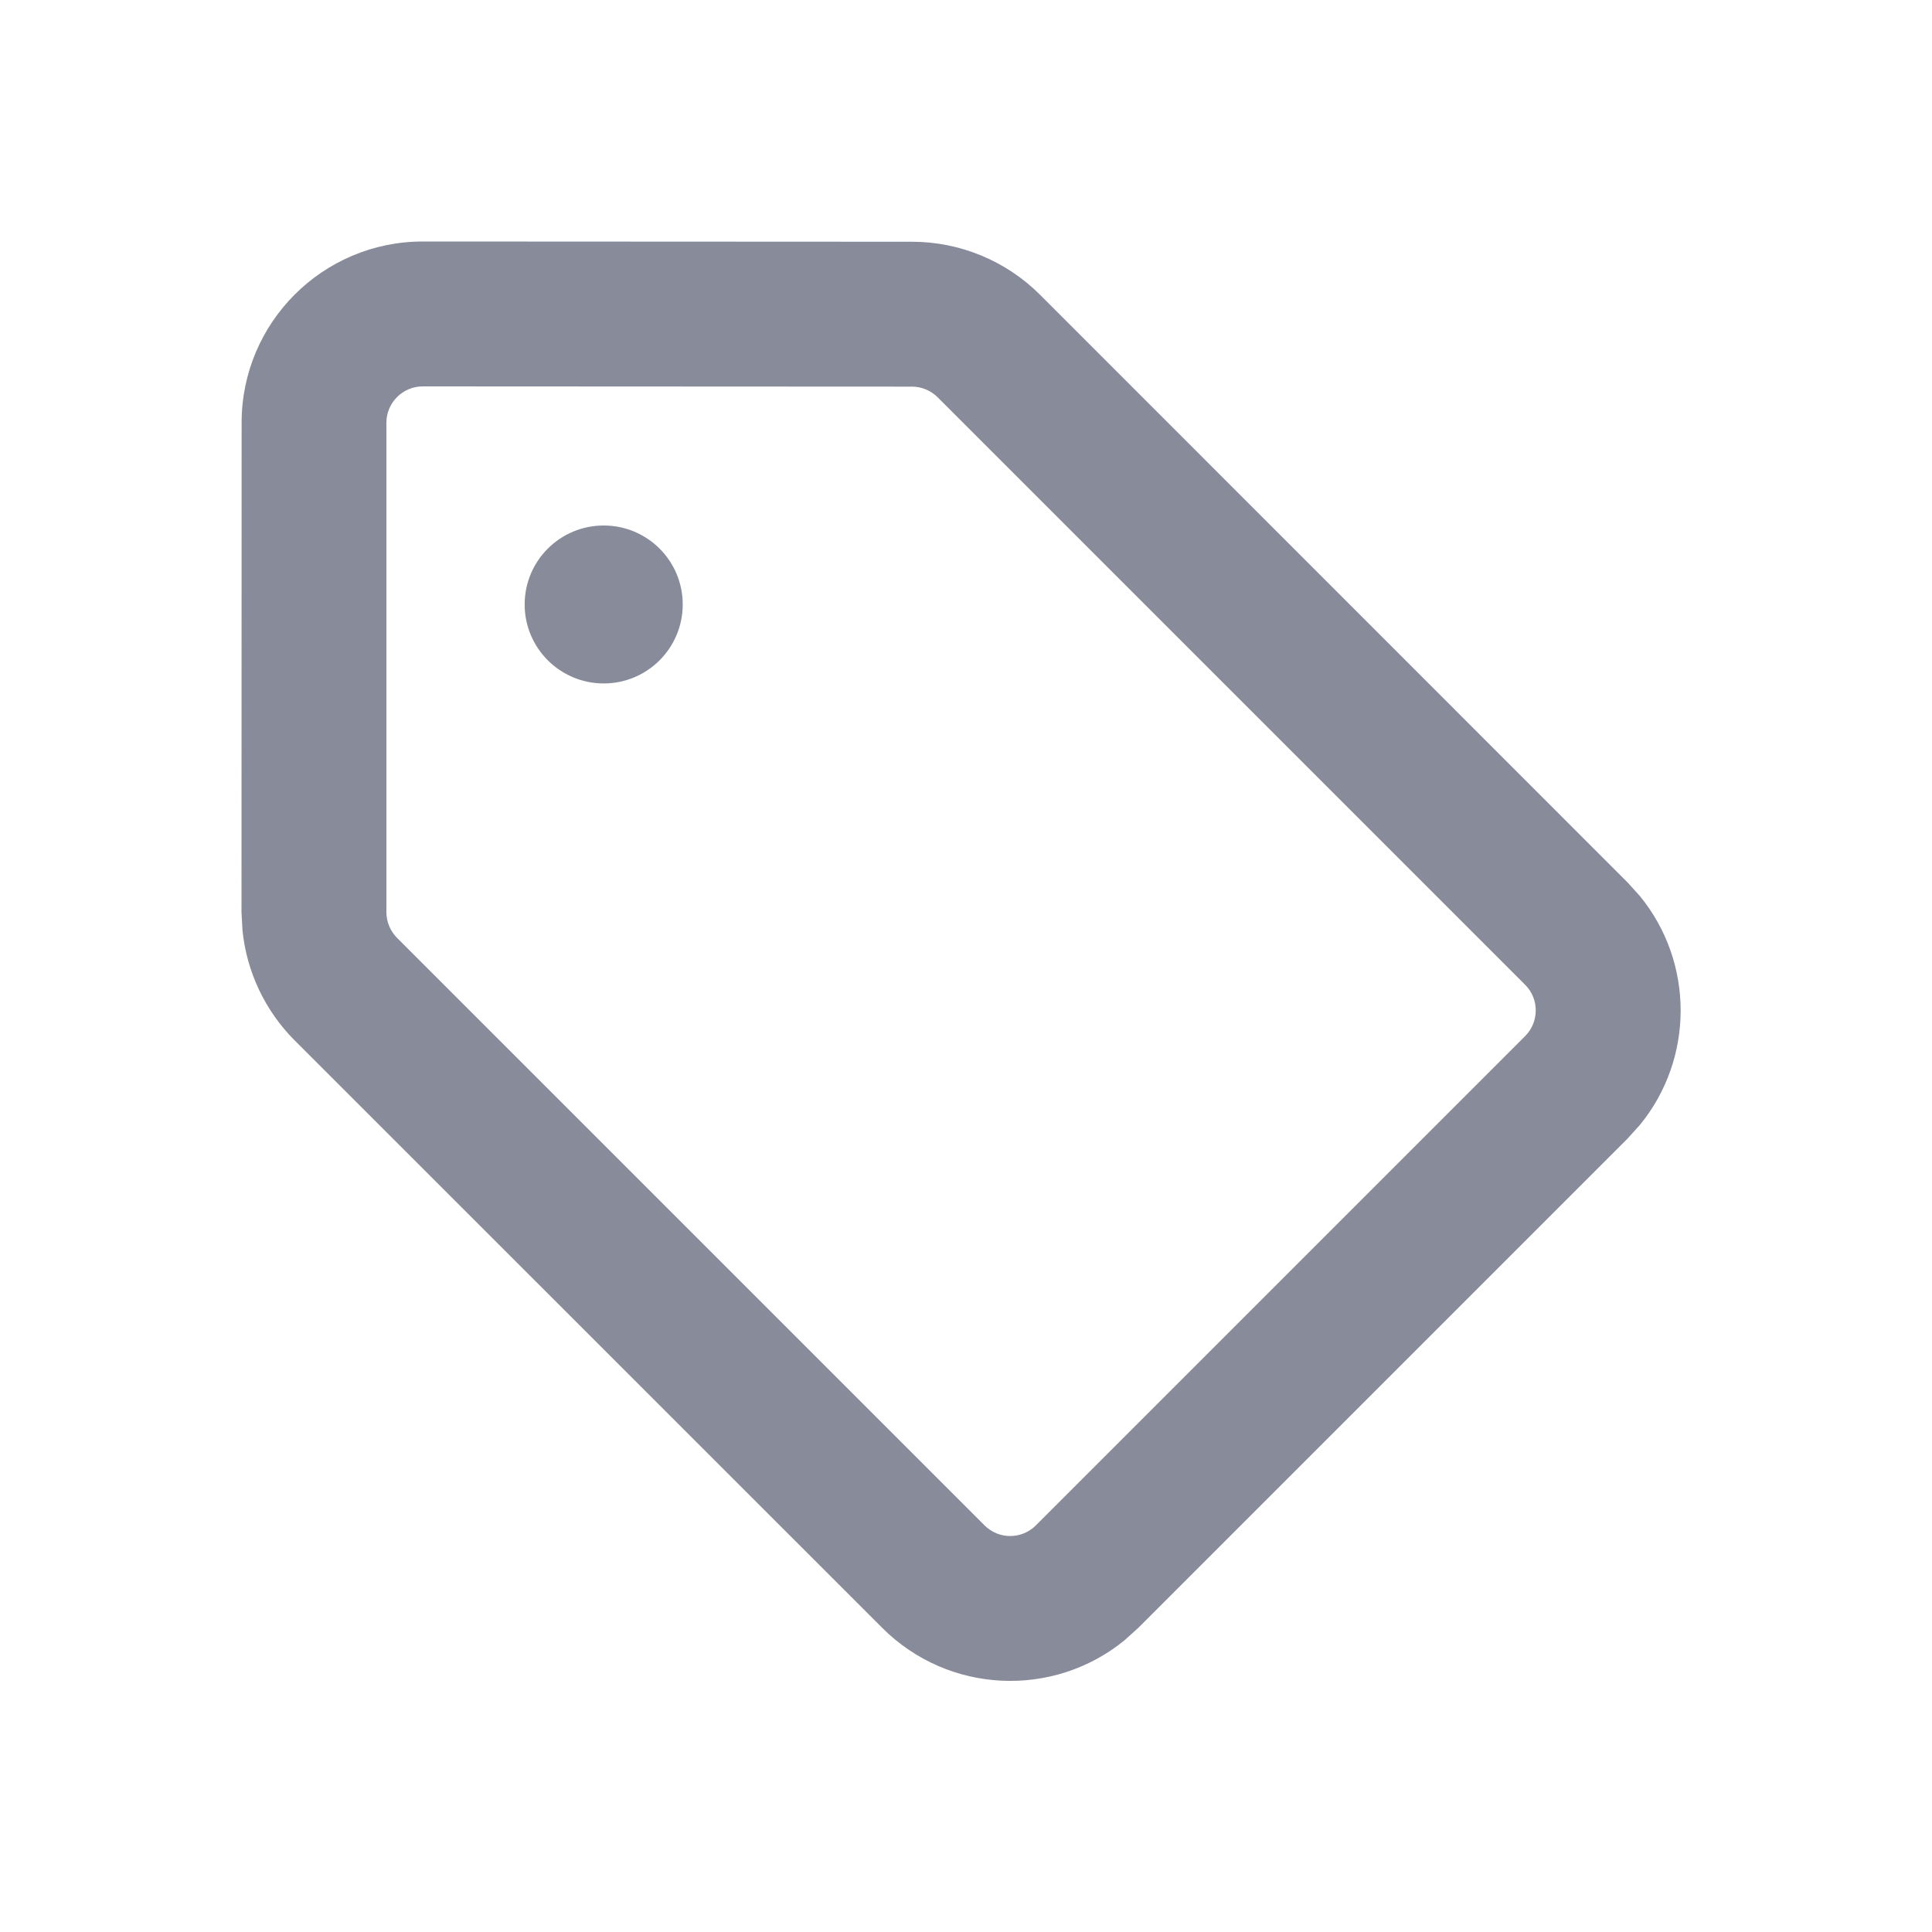
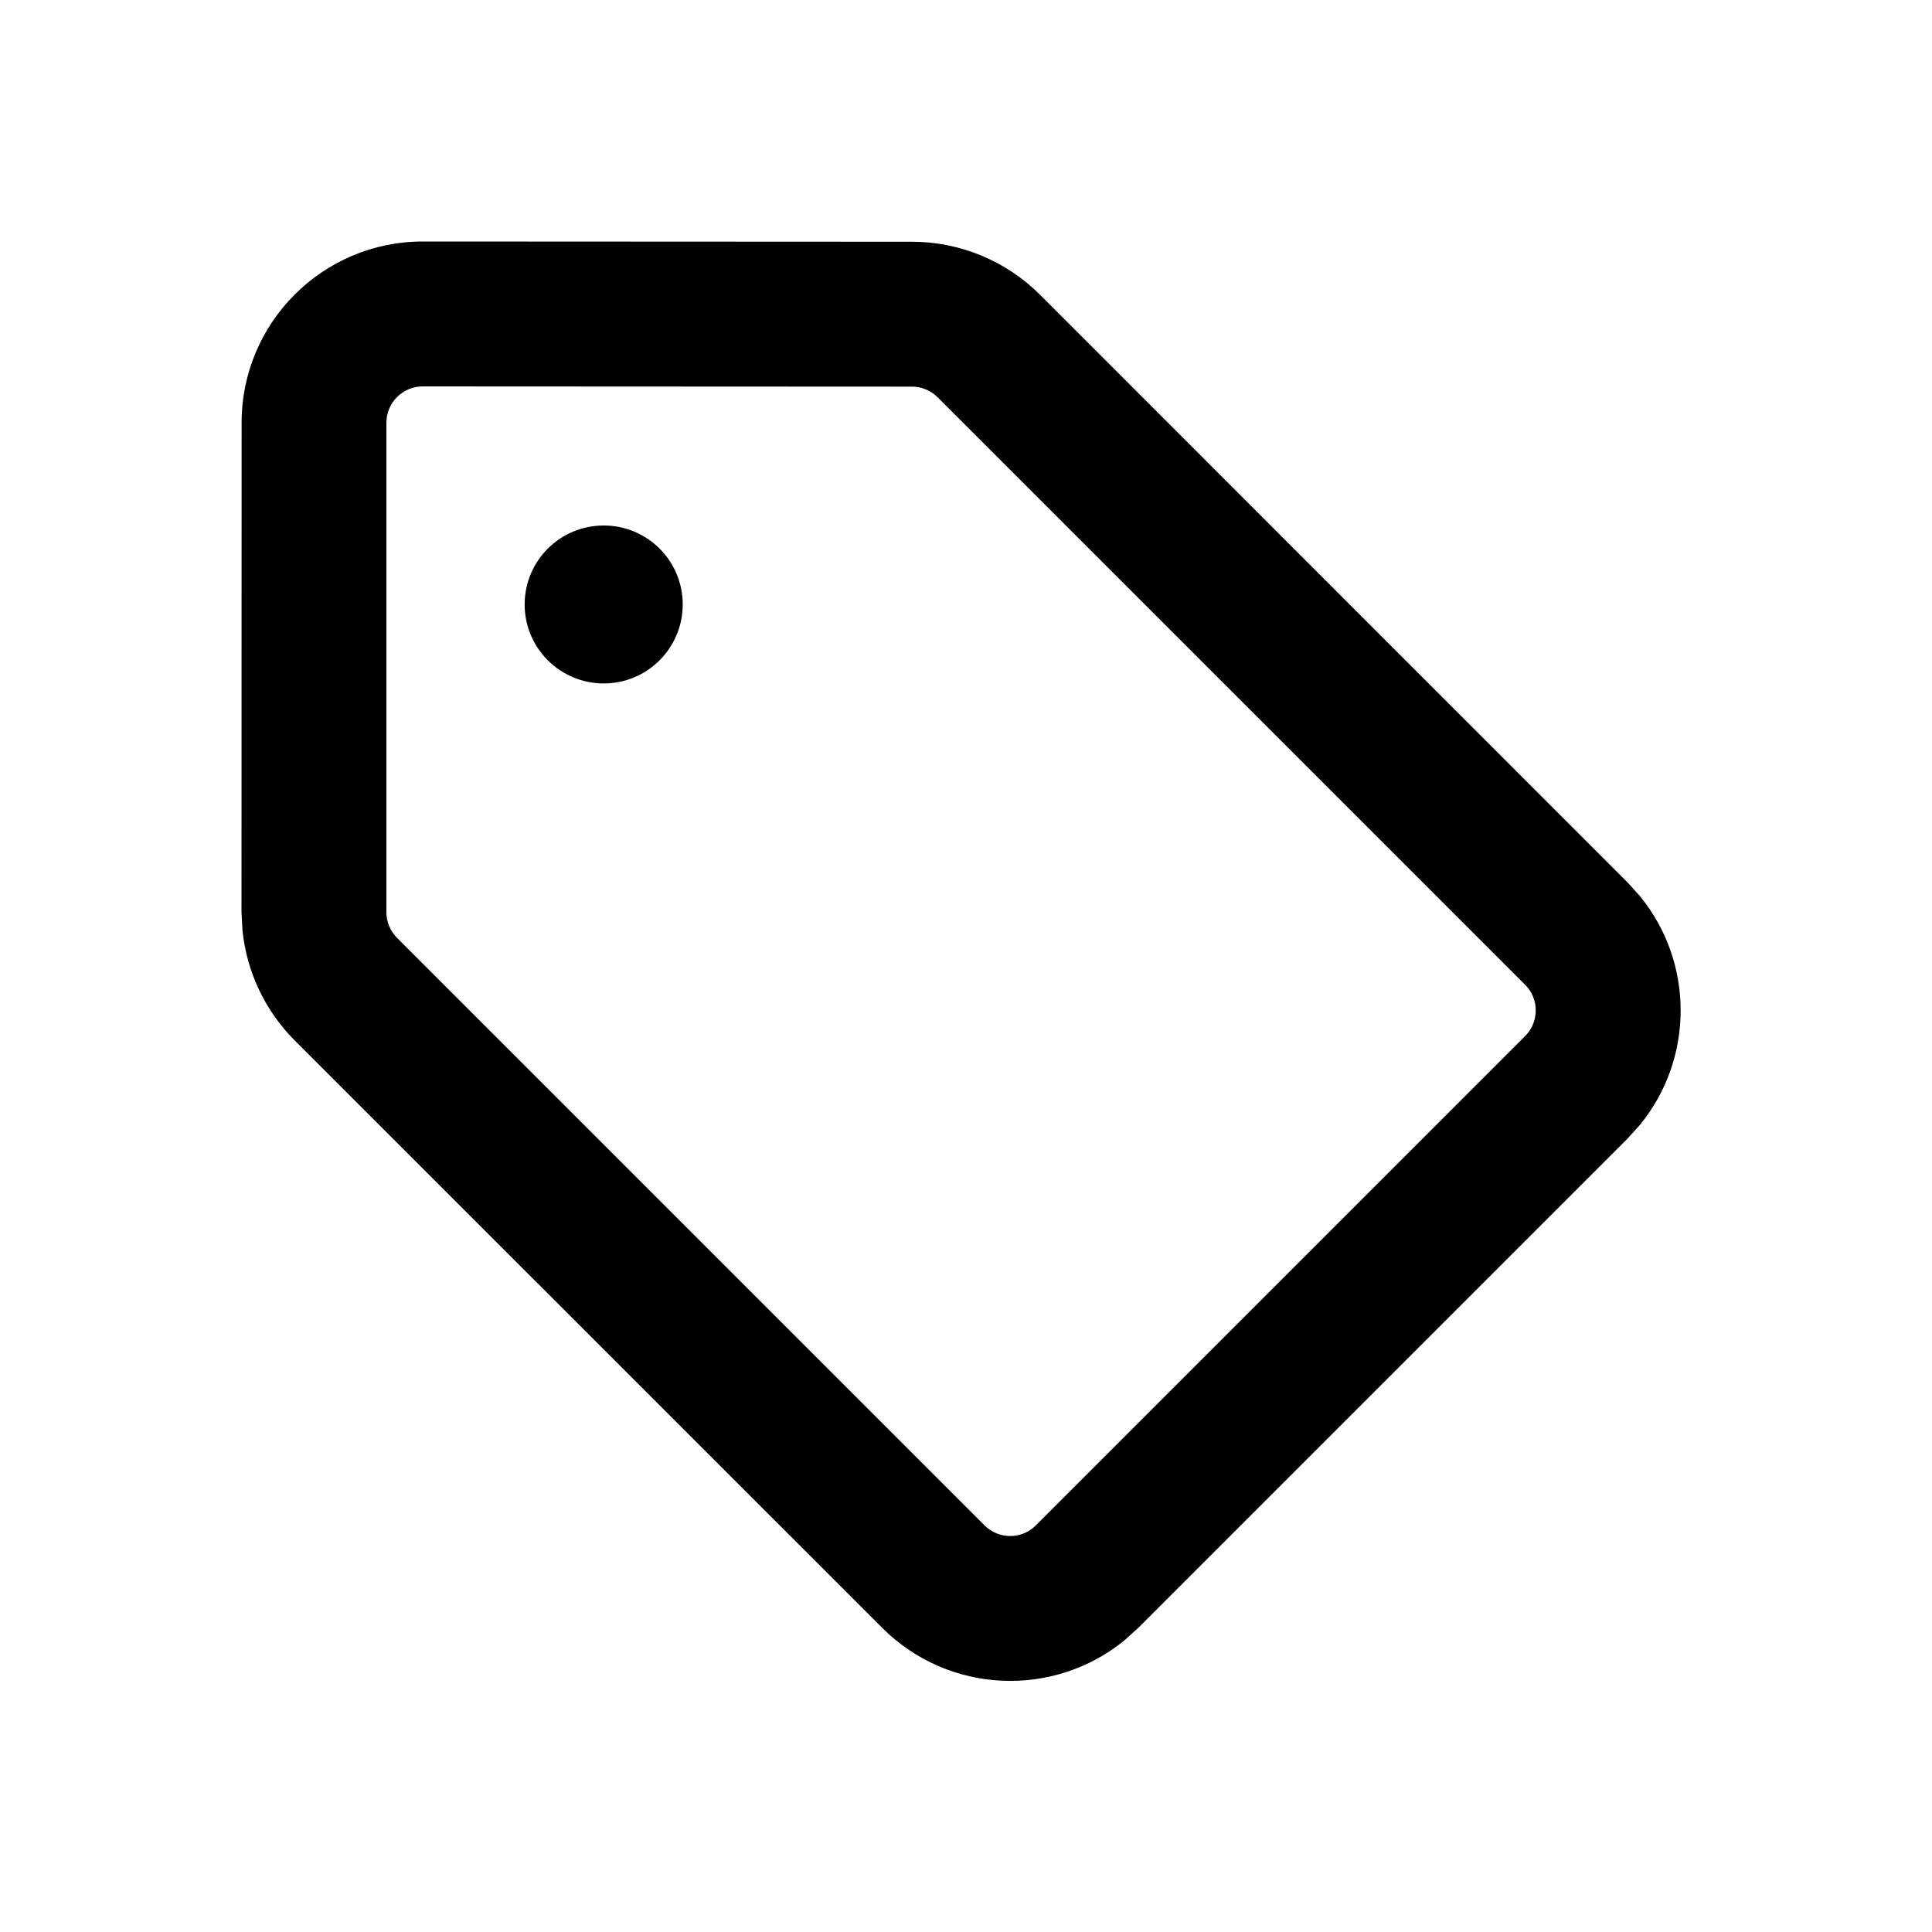
<svg xmlns="http://www.w3.org/2000/svg" width="16" height="16" viewBox="0 0 16 16" fill="none">
-   <path d="M7.553 2.002C7.95 2.002 8.332 2.16 8.613 2.441L13.479 7.308L13.582 7.422C14.031 7.972 14.03 8.766 13.582 9.315L13.479 9.429L9.427 13.481L9.313 13.584C8.724 14.065 7.855 14.03 7.306 13.481L2.439 8.615C2.194 8.369 2.042 8.046 2.008 7.703L2 7.555L2.001 3.5C2.001 2.672 2.673 2 3.501 2L7.553 2.002ZM3.501 3.2C3.335 3.2 3.2 3.335 3.2 3.501V7.555C3.2 7.634 3.232 7.71 3.288 7.767L8.154 12.633C8.271 12.75 8.461 12.75 8.578 12.633L12.631 8.58C12.747 8.463 12.748 8.273 12.631 8.156L7.765 3.29C7.709 3.234 7.632 3.202 7.553 3.202L3.501 3.2ZM5 4.352C5.361 4.352 5.654 4.644 5.654 5.006C5.654 5.367 5.361 5.66 5 5.66C4.638 5.66 4.345 5.367 4.345 5.006C4.345 4.644 4.638 4.352 5 4.352Z" fill="#888B9A" />
+   <path d="M7.553 2.002C7.95 2.002 8.332 2.16 8.613 2.441L13.479 7.308L13.582 7.422C14.031 7.972 14.03 8.766 13.582 9.315L13.479 9.429L9.427 13.481L9.313 13.584C8.724 14.065 7.855 14.03 7.306 13.481L2.439 8.615C2.194 8.369 2.042 8.046 2.008 7.703L2 7.555L2.001 3.5C2.001 2.672 2.673 2 3.501 2L7.553 2.002ZM3.501 3.2C3.335 3.2 3.2 3.335 3.2 3.501V7.555C3.2 7.634 3.232 7.71 3.288 7.767L8.154 12.633C8.271 12.75 8.461 12.75 8.578 12.633L12.631 8.58C12.747 8.463 12.748 8.273 12.631 8.156L7.765 3.29C7.709 3.234 7.632 3.202 7.553 3.202L3.501 3.2ZM5 4.352C5.361 4.352 5.654 4.644 5.654 5.006C5.654 5.367 5.361 5.66 5 5.66C4.638 5.66 4.345 5.367 4.345 5.006C4.345 4.644 4.638 4.352 5 4.352Z" fill="currentColor" />
</svg>
